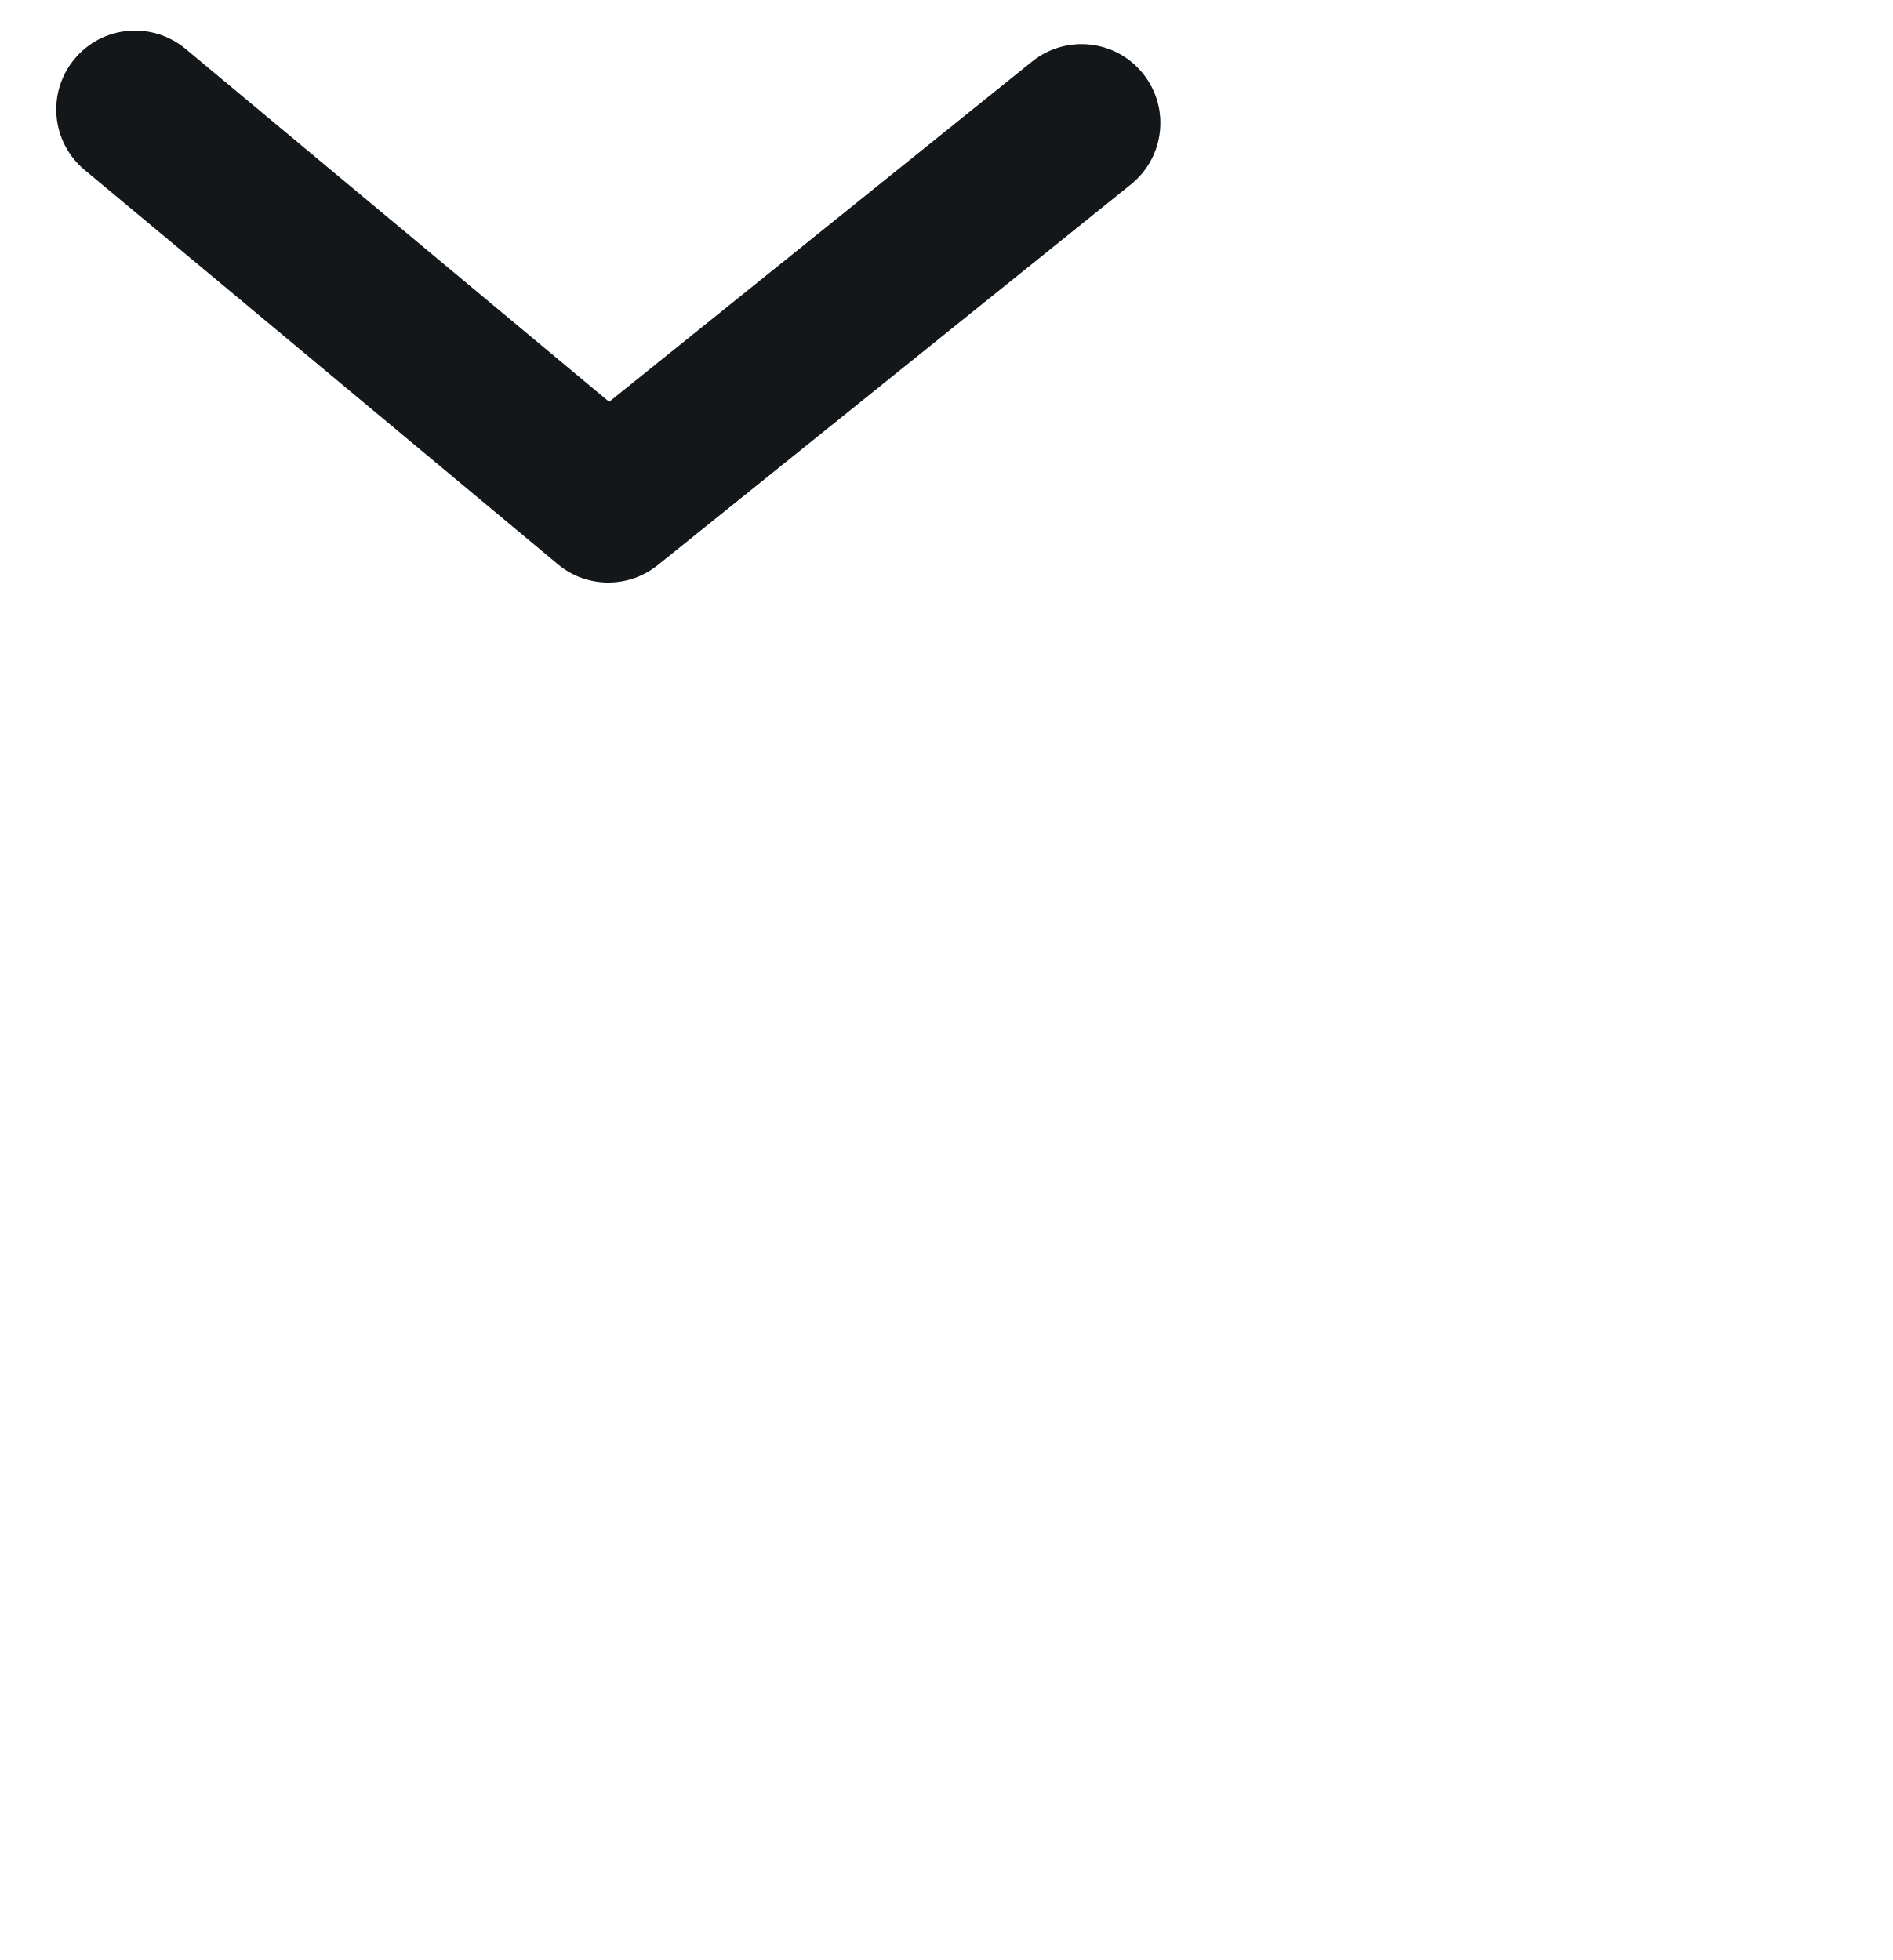
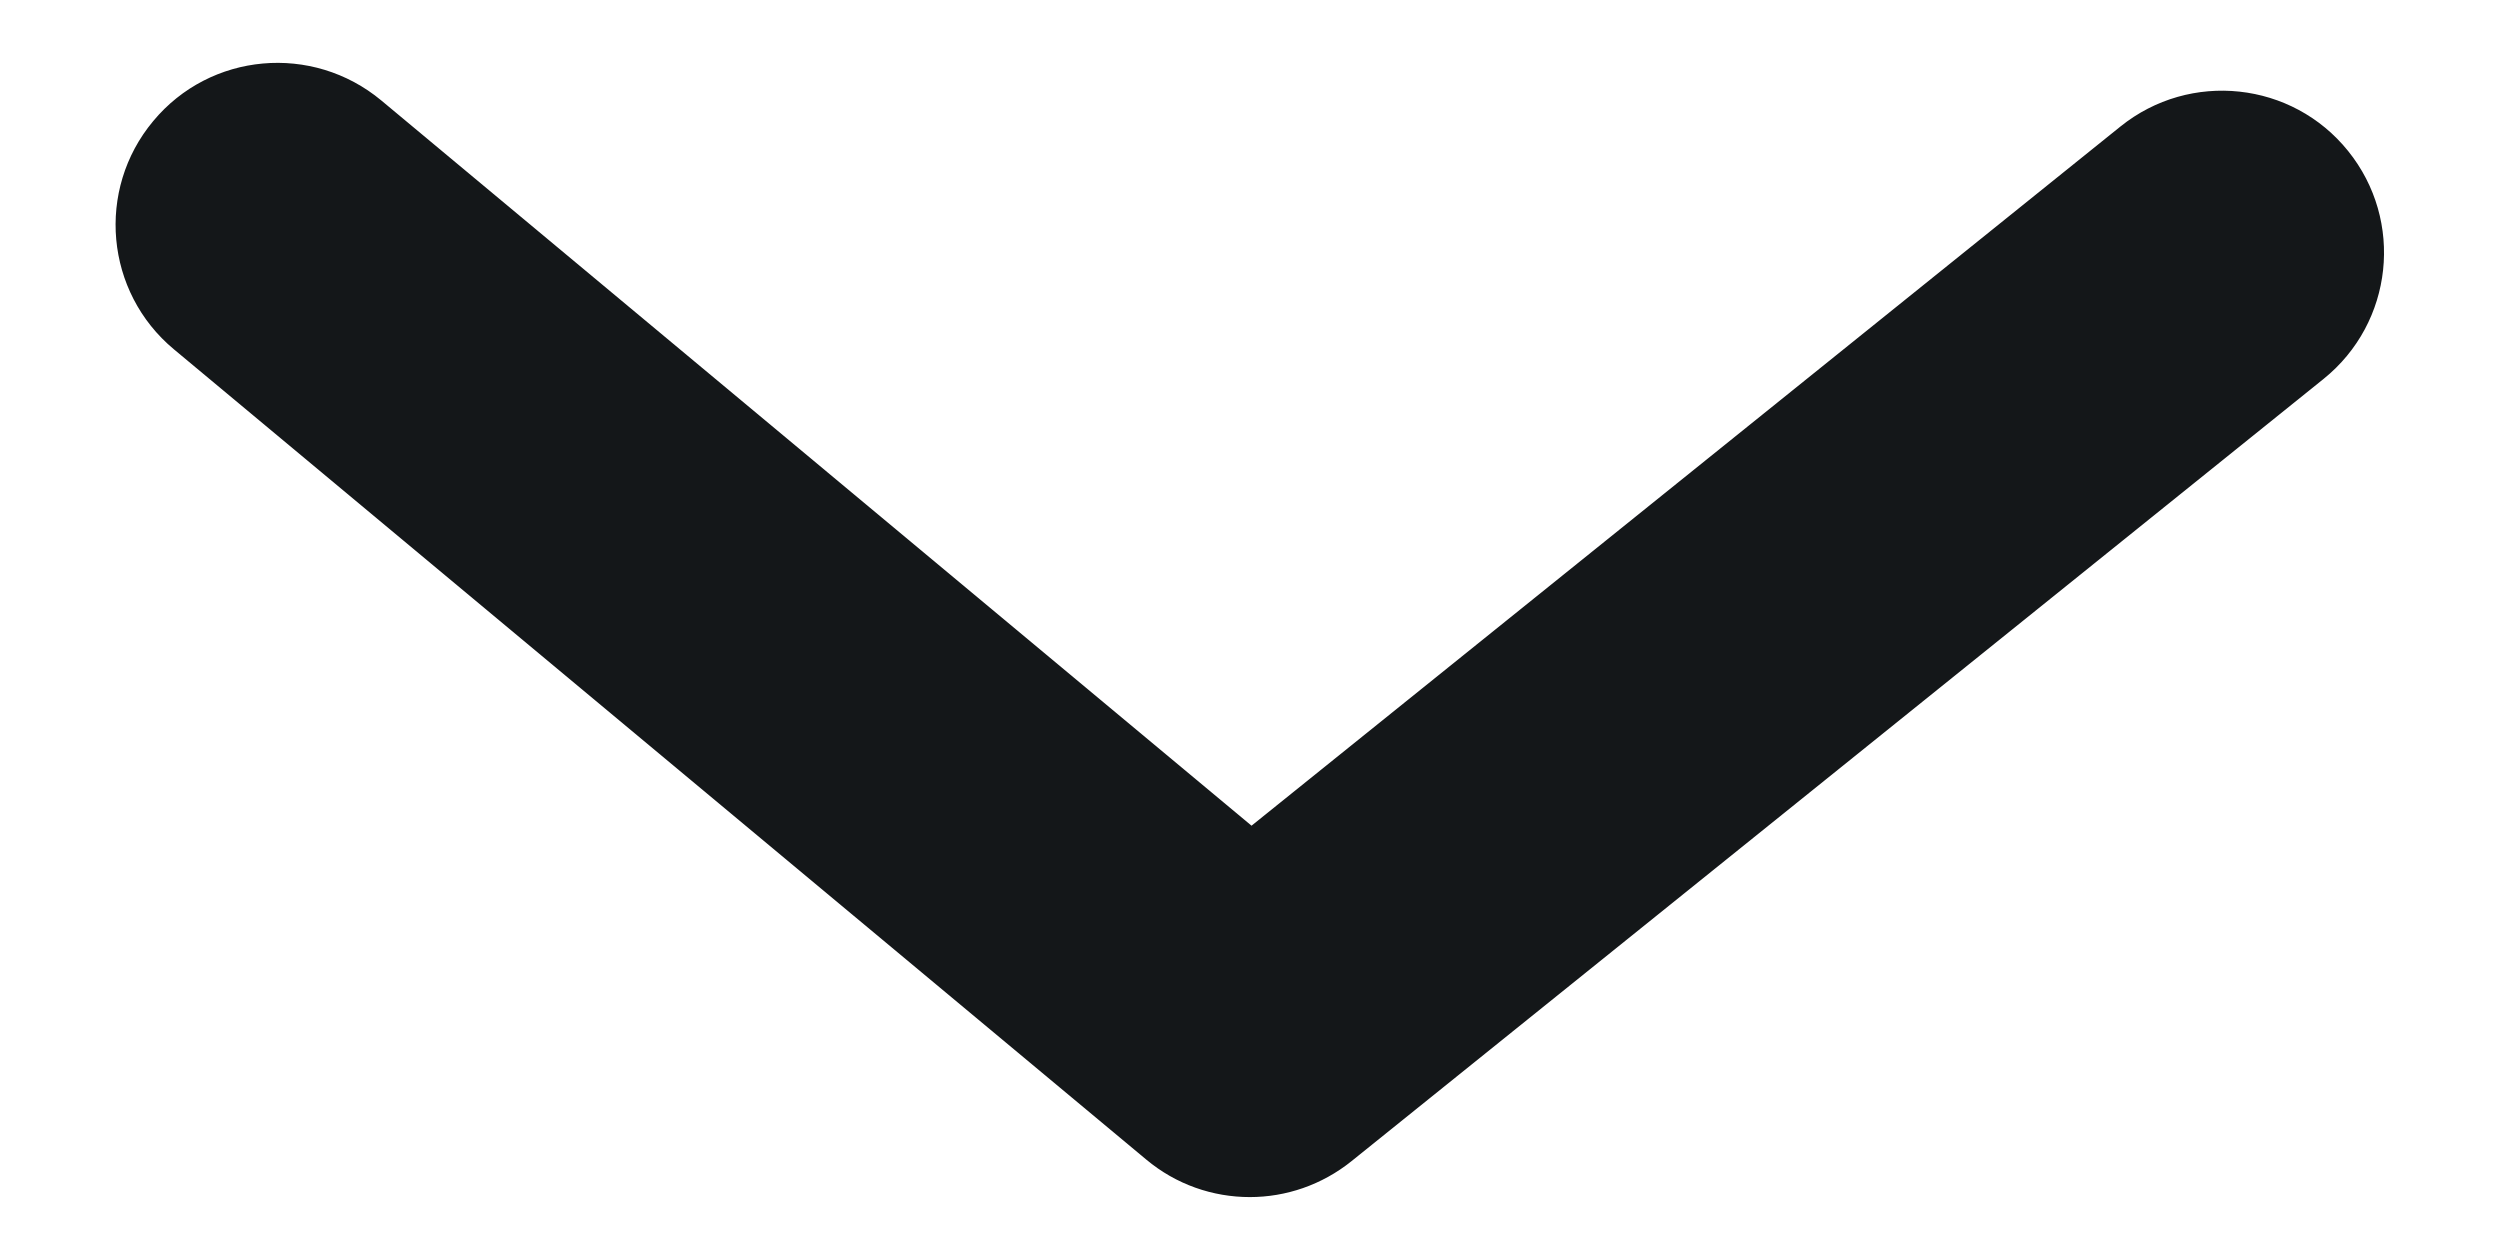
- <svg xmlns="http://www.w3.org/2000/svg" width="28" height="29" viewBox="0 0 28 29" fill="none">
+ <svg xmlns="http://www.w3.org/2000/svg" width="18" height="9" viewBox="0 0 18 9" fill="none">
  <path d="M8.999 8.619C8.733 8.619 8.468 8.529 8.252 8.348L1.252 2.515C0.757 2.103 0.69 1.367 1.103 0.872C1.514 0.377 2.249 0.311 2.745 0.723L9.011 5.945L15.267 0.911C15.769 0.507 16.504 0.586 16.907 1.088C17.311 1.59 17.232 2.323 16.73 2.728L9.73 8.361C9.517 8.532 9.258 8.619 8.999 8.619Z" fill="#141719" />
</svg>
